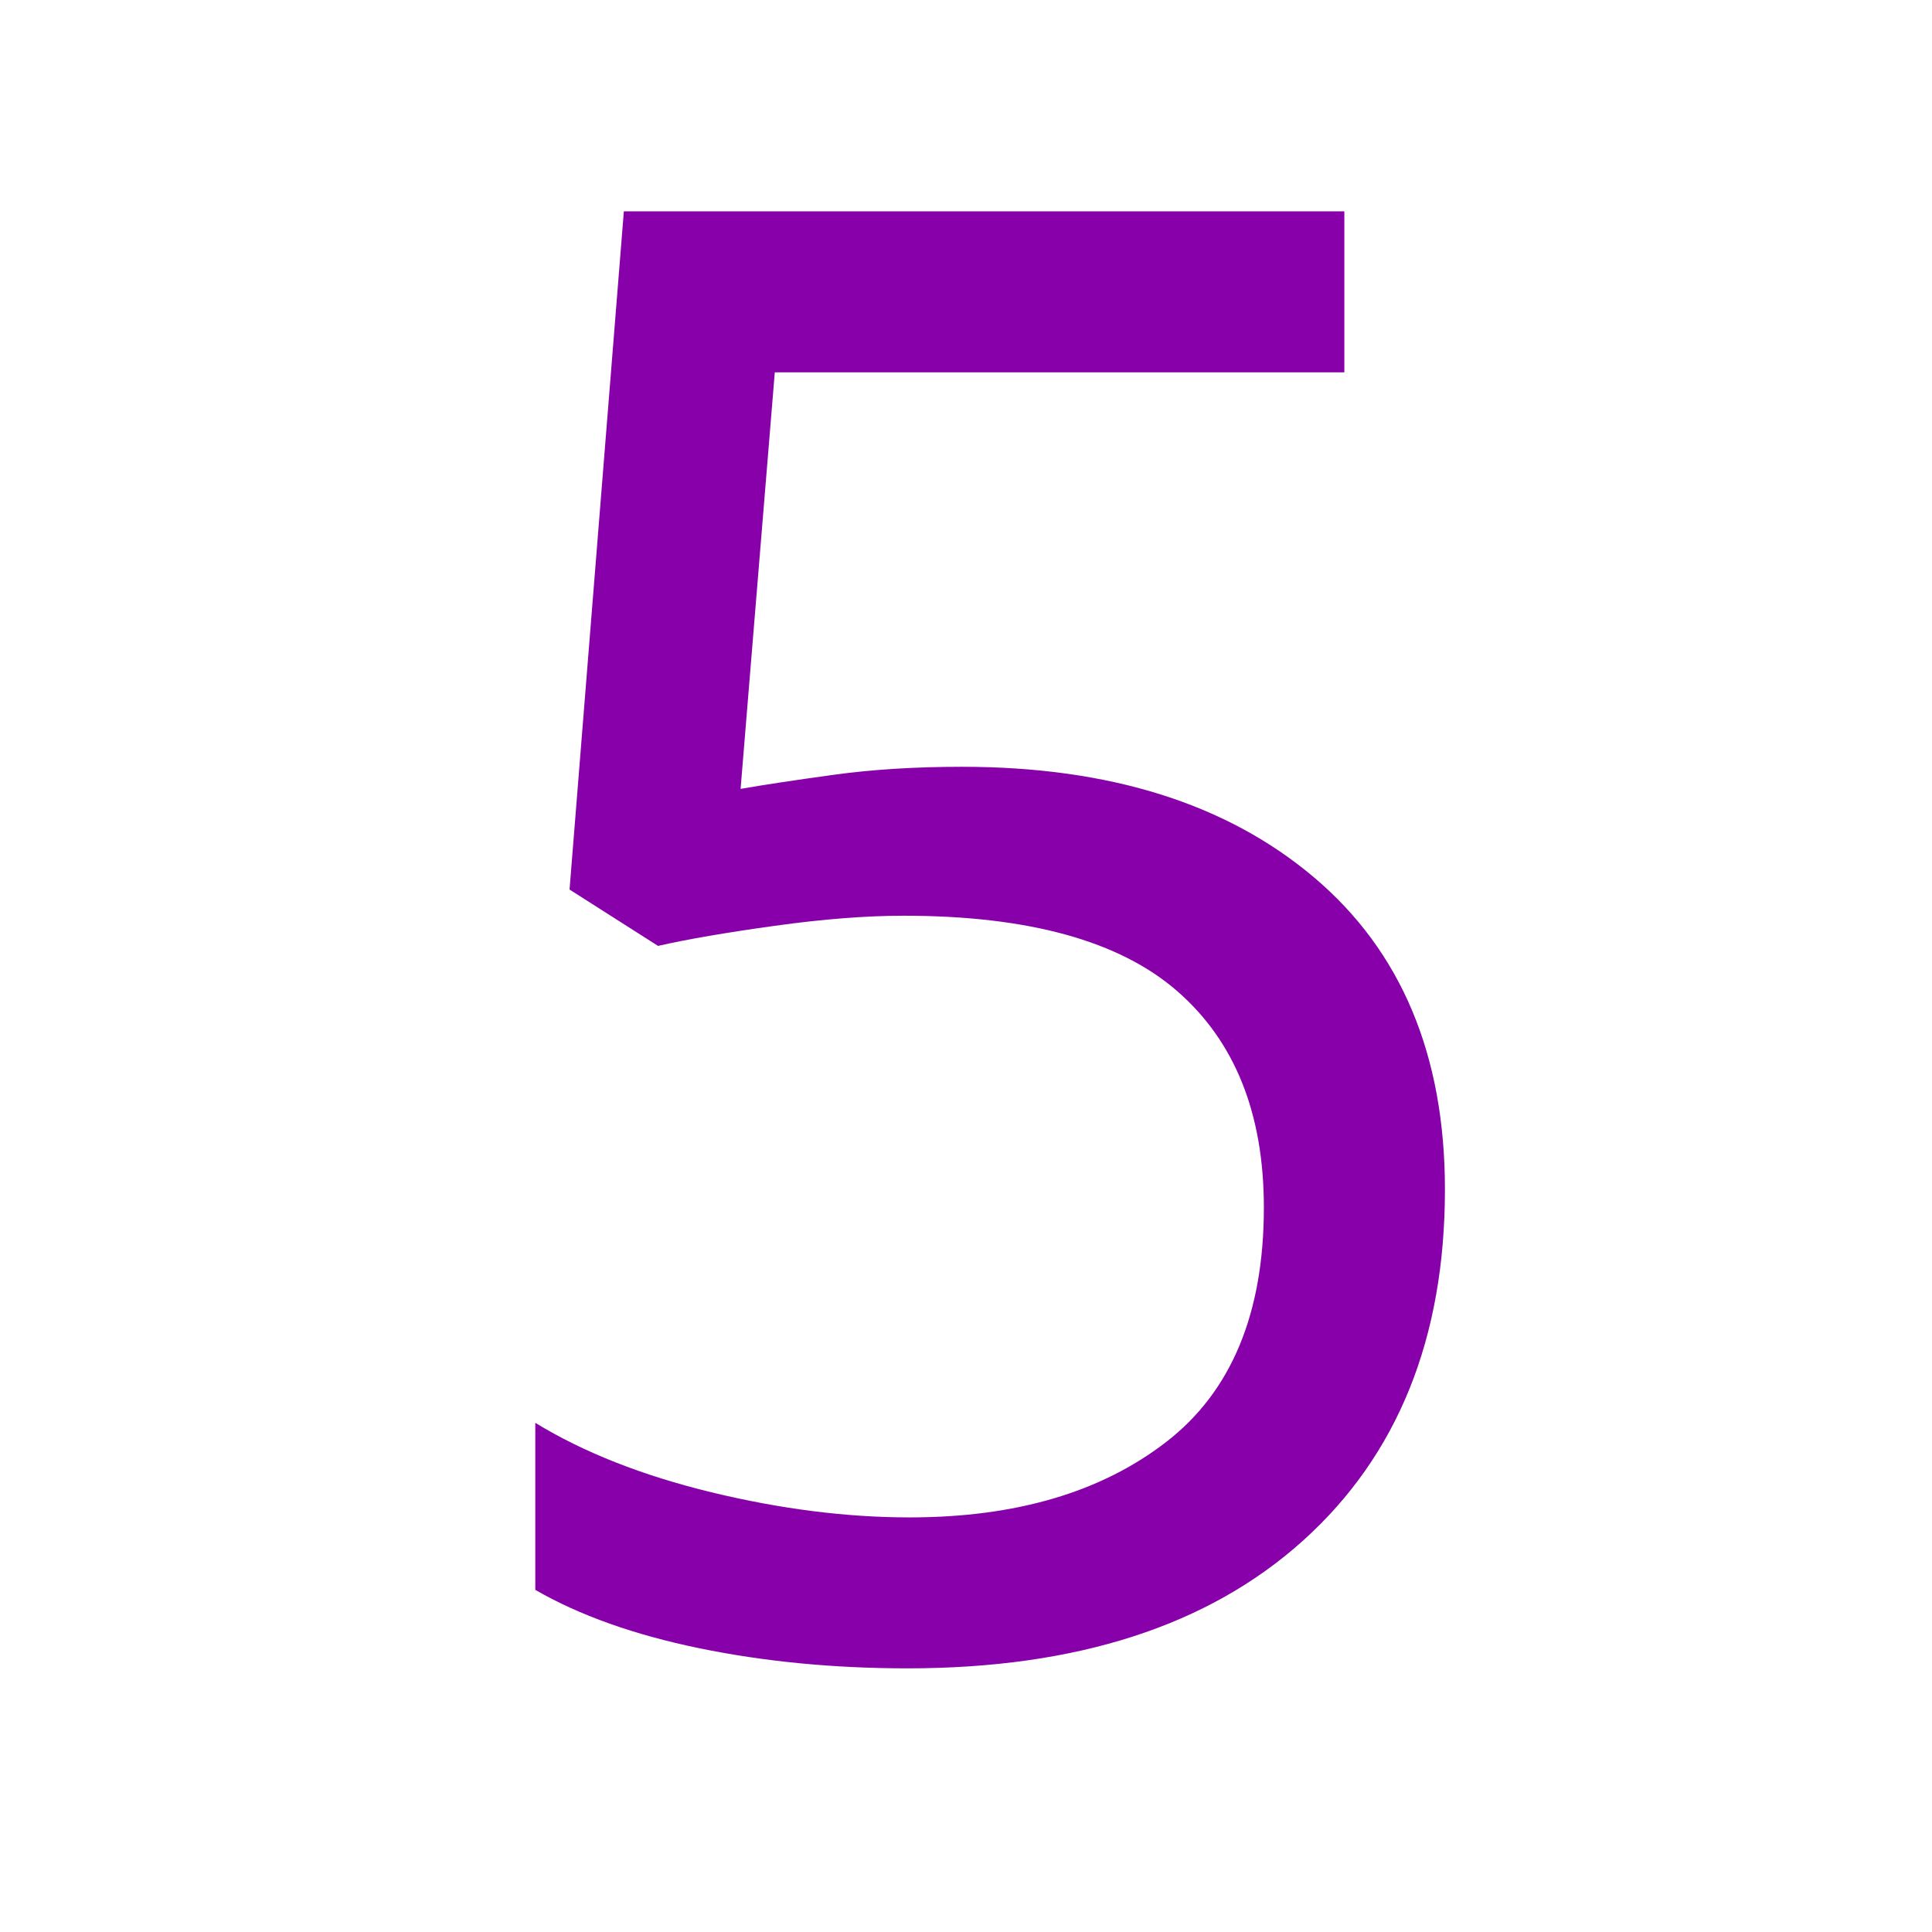
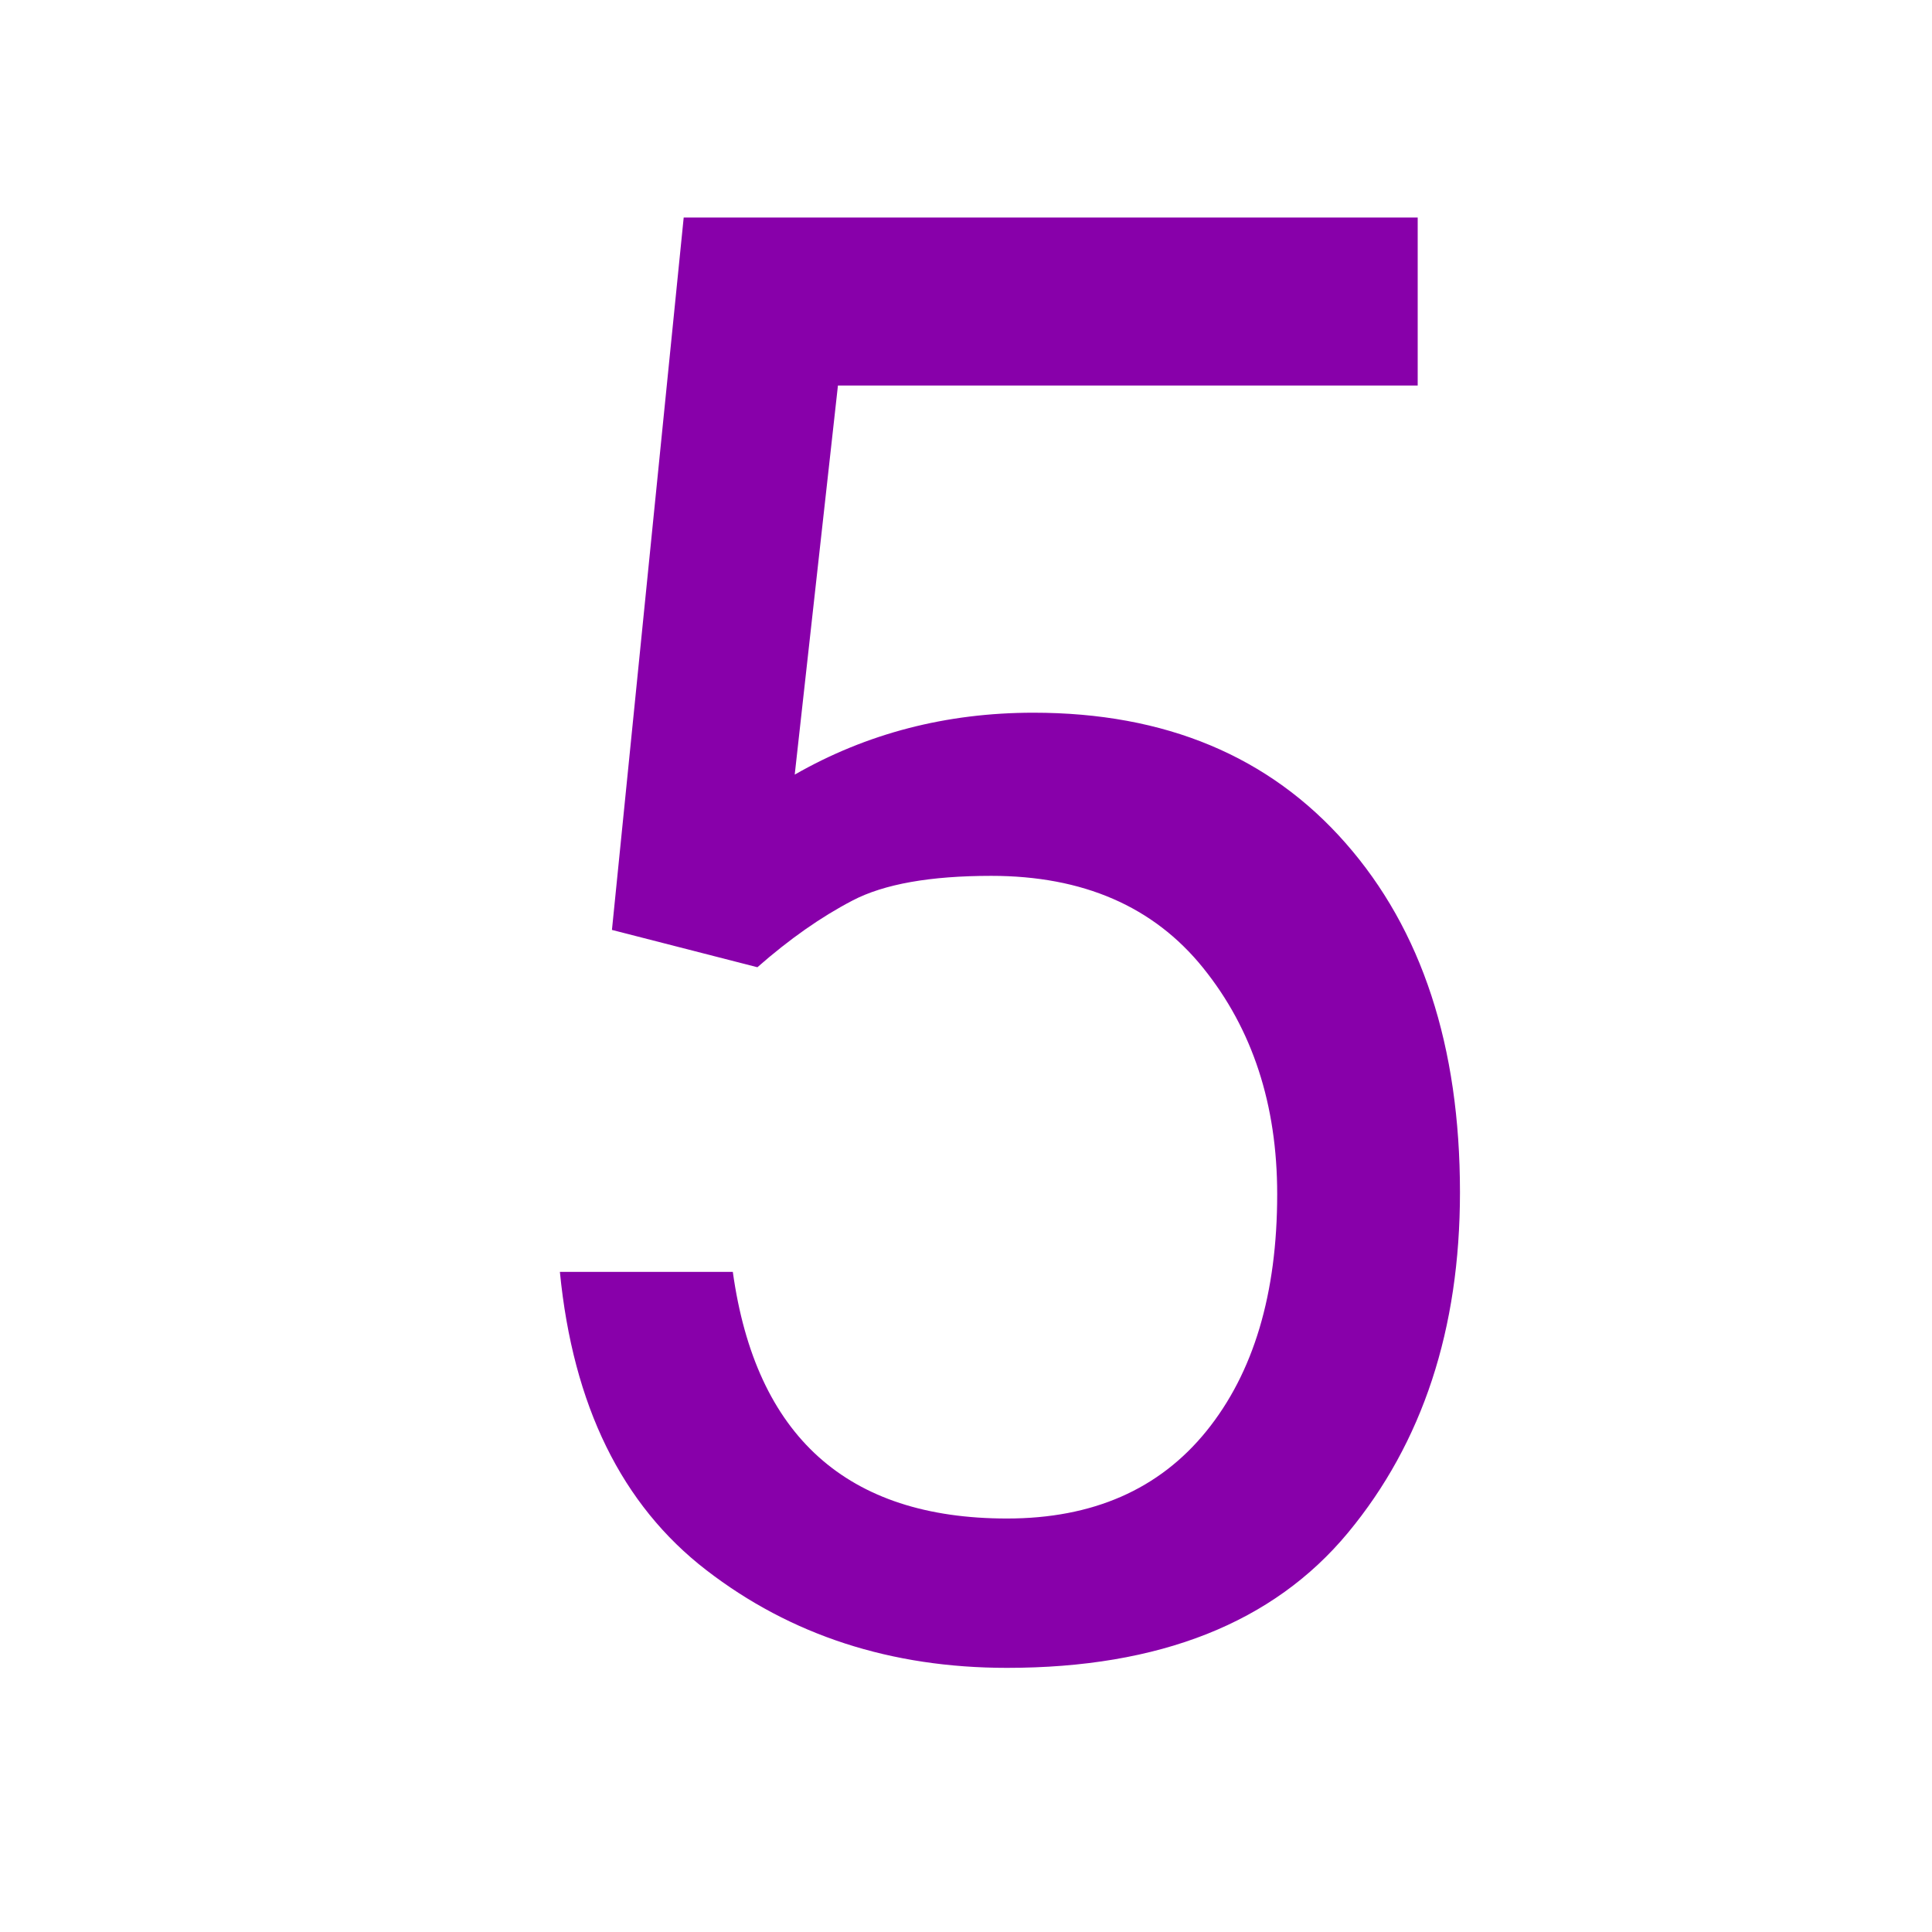
<svg xmlns="http://www.w3.org/2000/svg" width="512" height="512" viewBox="0 0 512 512" version="1.1" id="svg1">
  <defs id="defs1">
    <linearGradient id="swatch2">
      <stop style="stop-color:#4d4d4d;stop-opacity:0.317;" offset="0" id="stop2" />
    </linearGradient>
  </defs>
  <g id="layer1">
-     <text xml:space="preserve" style="font-style:normal;font-variant:normal;font-weight:normal;font-stretch:normal;font-size:192px;font-family:Ubuntu;-inkscape-font-specification:'Ubuntu, Normal';font-variant-ligatures:normal;font-variant-caps:normal;font-variant-numeric:normal;font-variant-east-asian:normal;text-align:start;writing-mode:lr-tb;direction:ltr;text-anchor:start;fill:#8800aa;stroke-width:40" x="108.267" y="436.8" id="text2">
-       <tspan id="tspan2" x="108.267" y="436.8" style="font-style:normal;font-variant:normal;font-weight:normal;font-stretch:normal;font-size:533.333px;font-family:Ubuntu;-inkscape-font-specification:'Ubuntu, Normal';font-variant-ligatures:normal;font-variant-caps:normal;font-variant-numeric:normal;font-variant-east-asian:normal;fill:#8800aa">5</tspan>
+     <text xml:space="preserve" style="font-style:normal;font-variant:normal;font-weight:normal;font-stretch:normal;font-size:192px;font-family:Roboto,Arial,Helvetica;-inkscape-font-specification:'Ubuntu, Normal';font-variant-ligatures:normal;font-variant-caps:normal;font-variant-numeric:normal;font-variant-east-asian:normal;text-align:start;writing-mode:lr-tb;direction:ltr;text-anchor:start;fill:#8800aa;stroke-width:40" x="108.267" y="436.8" id="text2">
+       <tspan id="tspan2" x="108.267" y="436.8" style="font-style:normal;font-variant:normal;font-weight:normal;font-stretch:normal;font-size:533.333px;font-family:Roboto,Arial,Helvetica;-inkscape-font-specification:'Ubuntu, Normal';font-variant-ligatures:normal;font-variant-caps:normal;font-variant-numeric:normal;font-variant-east-asian:normal;fill:#8800aa">5</tspan>
    </text>
  </g>
</svg>
